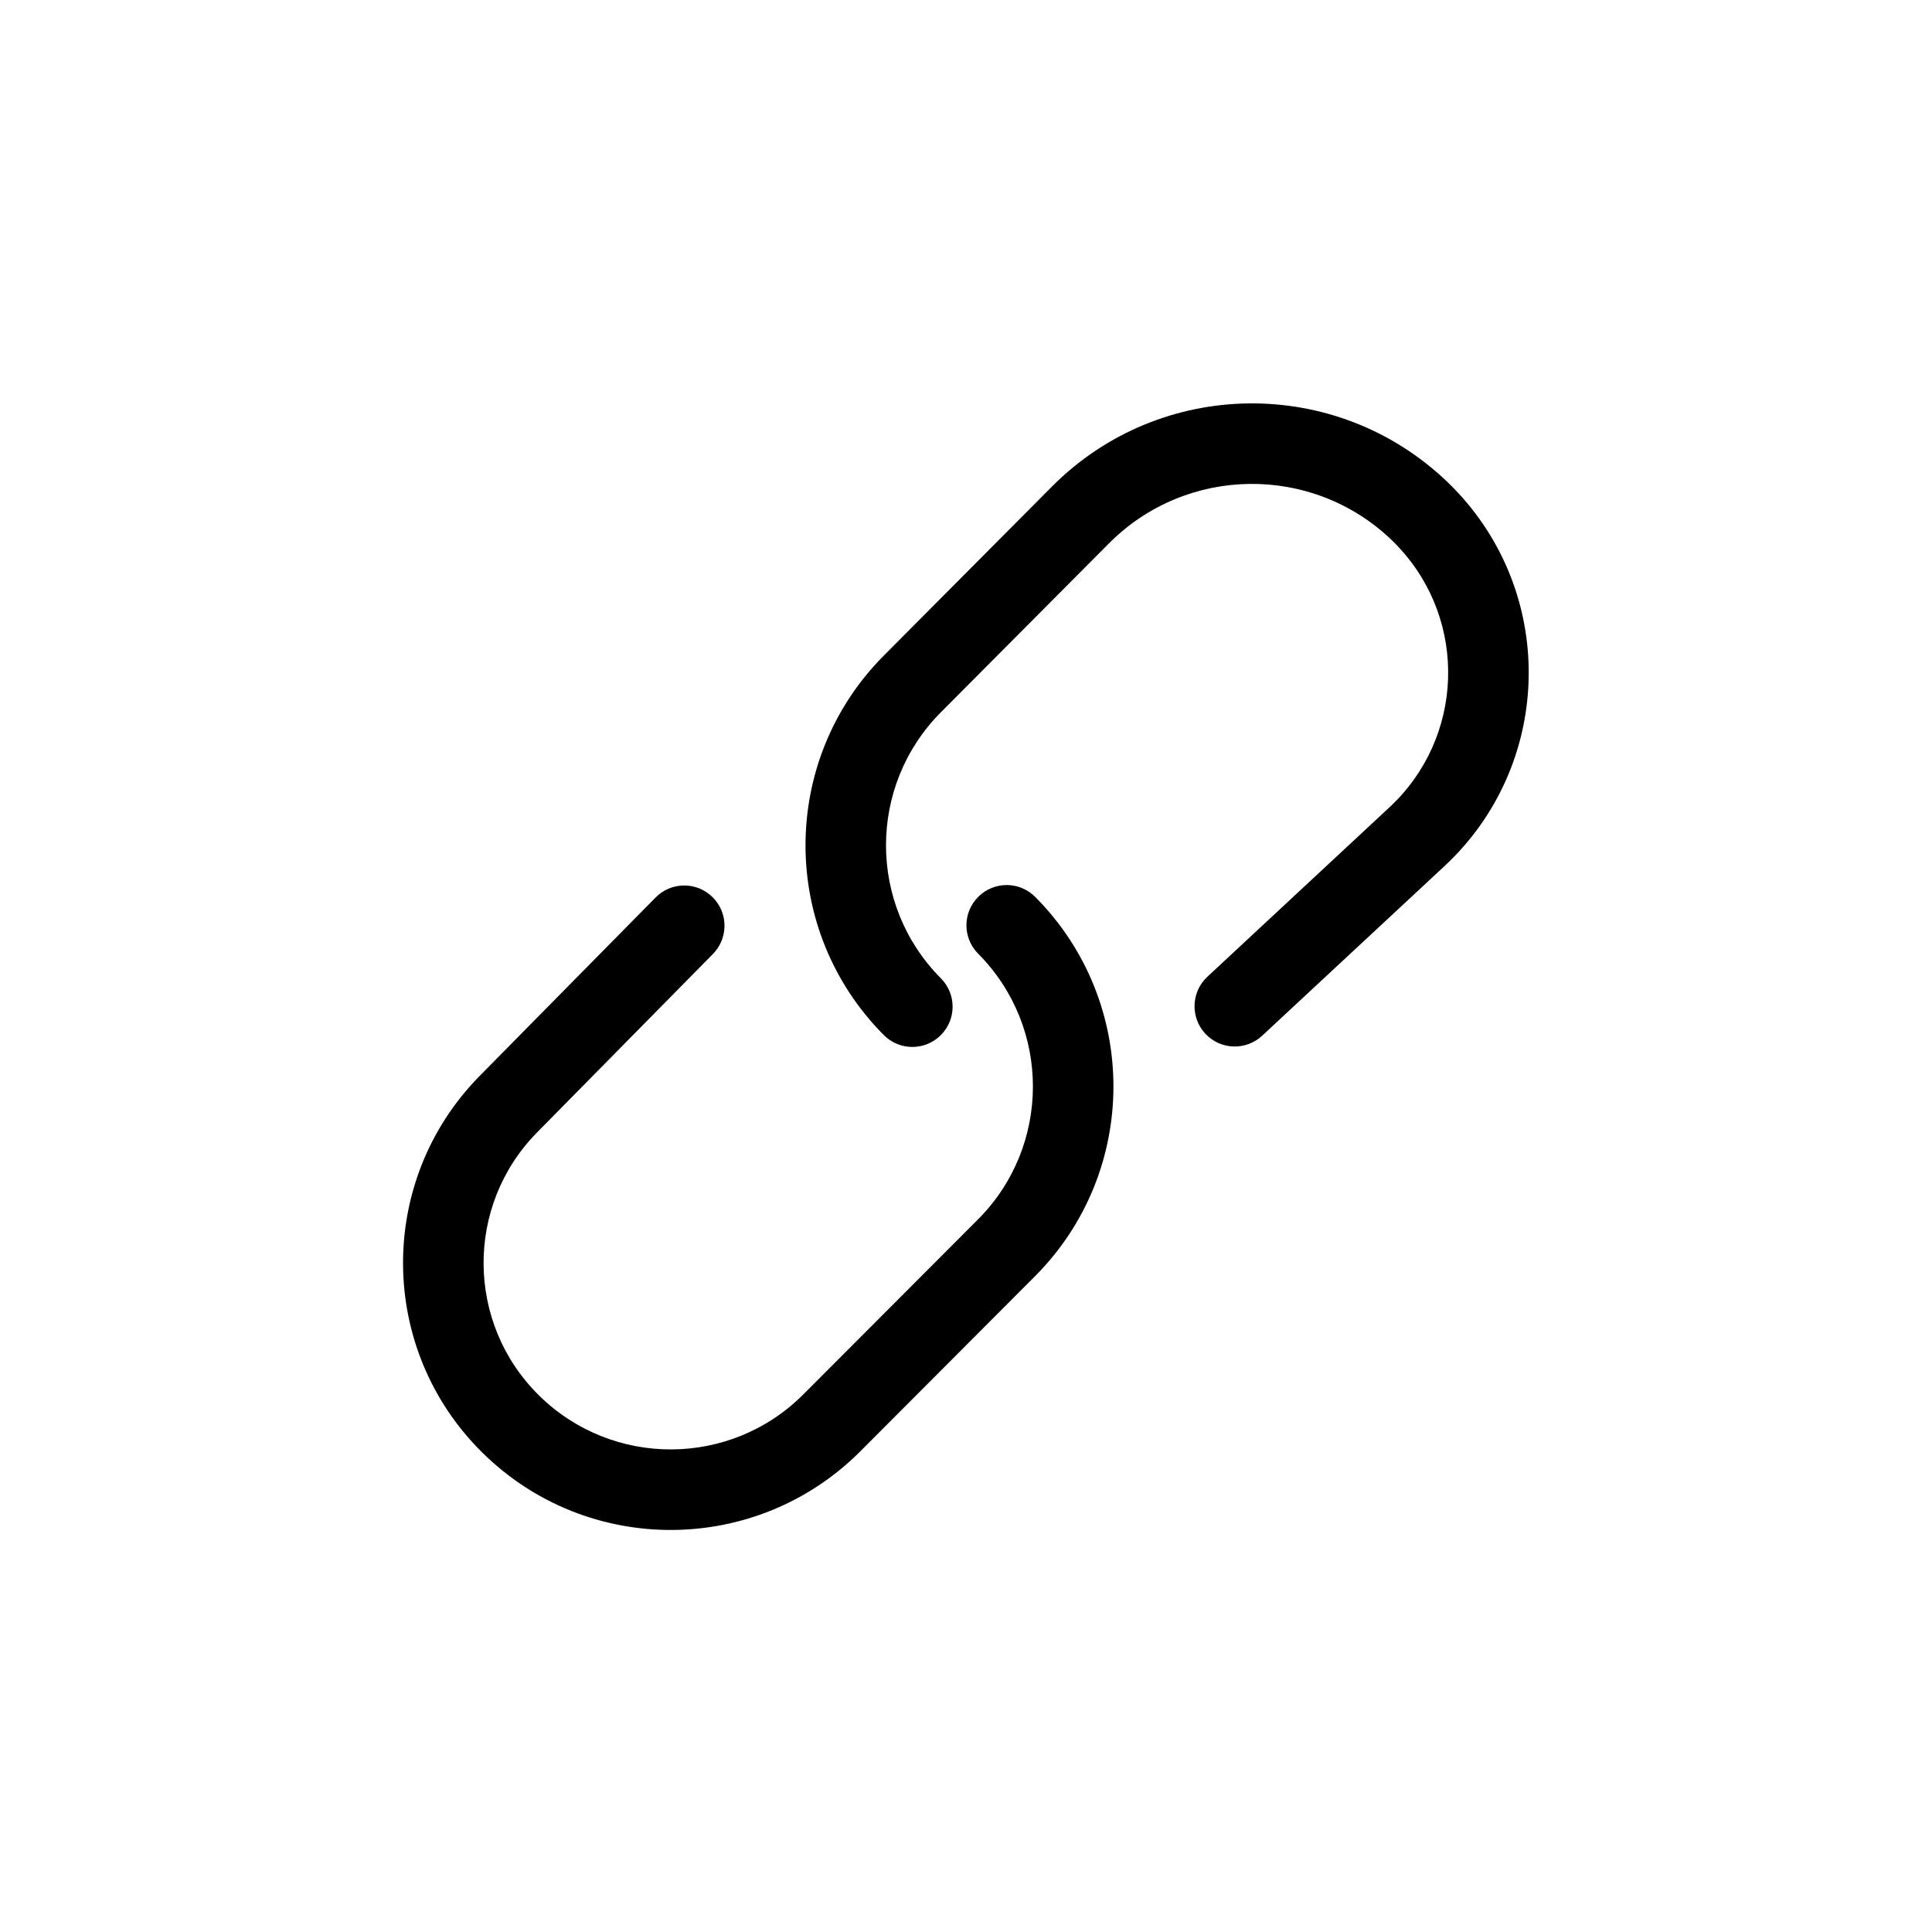
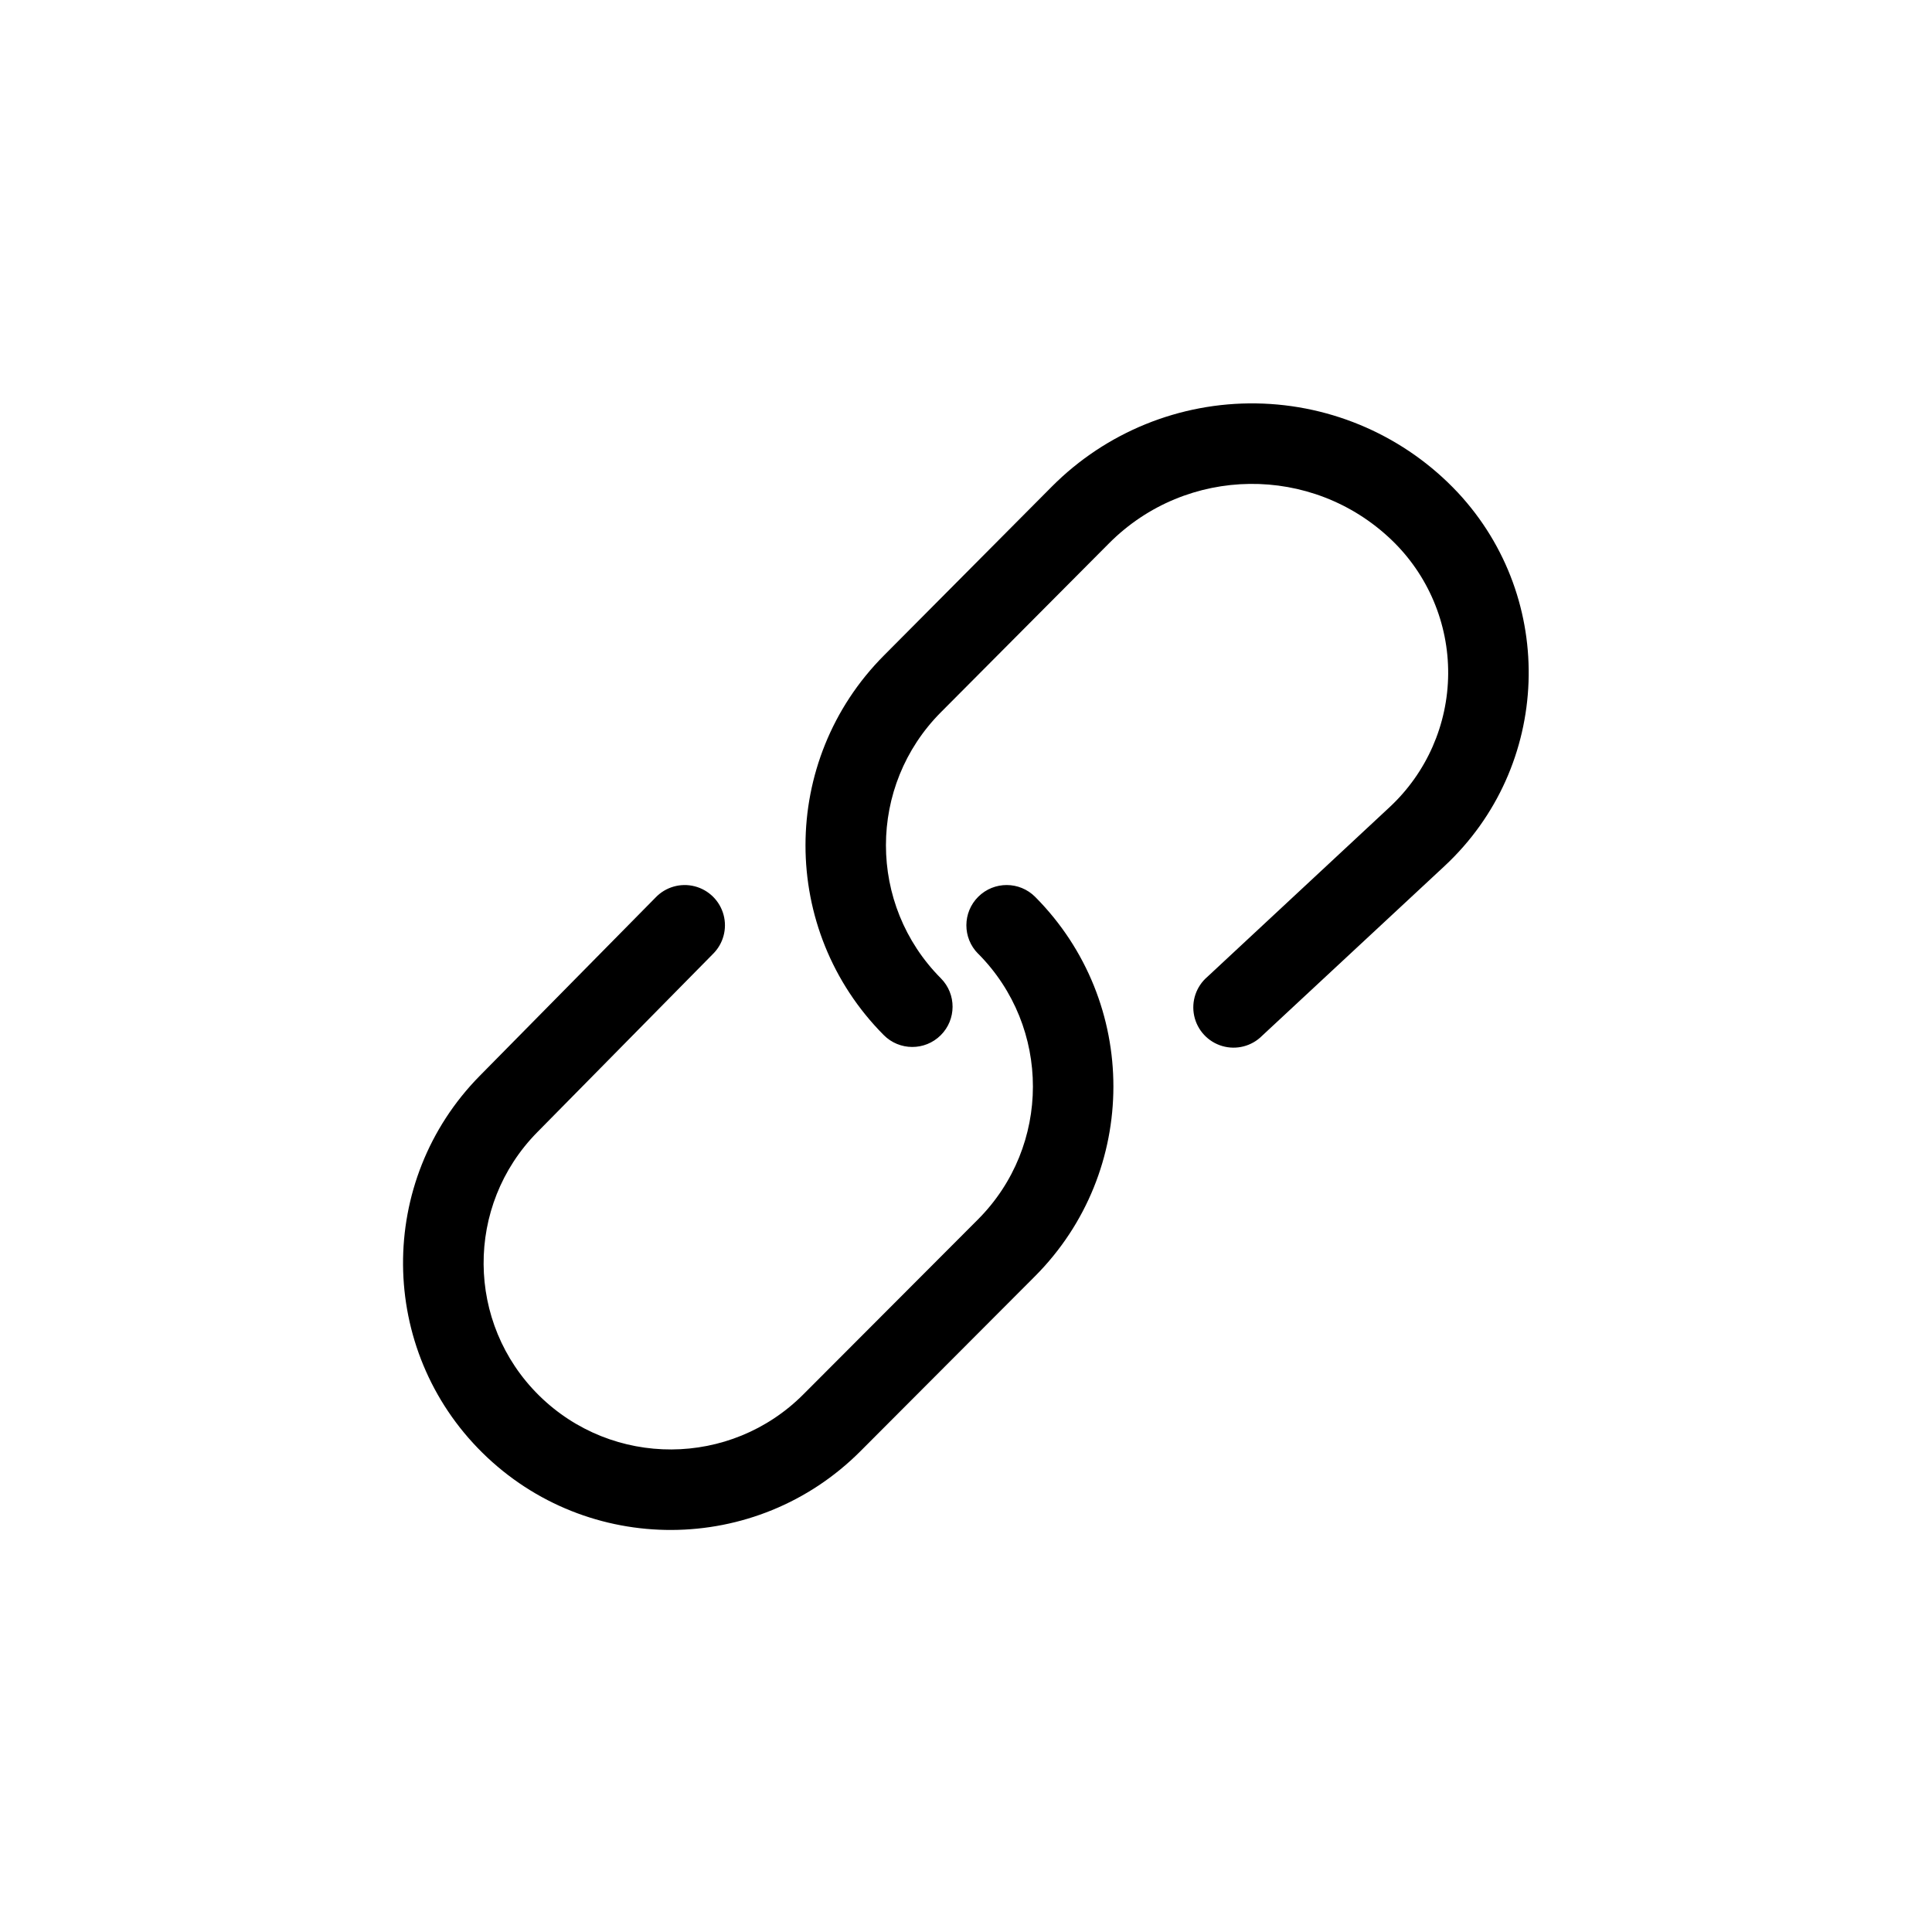
- <svg xmlns="http://www.w3.org/2000/svg" width="24" height="24" viewBox="0 0 24 24">
-   <path d="M12.151,11.847 C11.956,11.651 11.957,11.335 12.153,11.14 C12.349,10.945 12.665,10.946 12.86,11.142 C14.157,12.446 14.155,14.553 12.856,15.855 L10.688,18.028 C9.395,19.324 7.298,19.333 5.994,18.047 C4.691,16.763 4.676,14.666 5.96,13.364 L8.144,11.149 C8.338,10.952 8.654,10.95 8.851,11.144 C9.048,11.338 9.05,11.654 8.856,11.851 L6.673,14.066 C5.776,14.975 5.787,16.439 6.696,17.335 C7.609,18.234 9.076,18.228 9.98,17.321 L12.148,15.149 C13.058,14.237 13.059,12.761 12.151,11.847 Z M11.688,12.153 C11.883,12.349 11.882,12.665 11.686,12.86 C11.49,13.055 11.174,13.054 10.979,12.858 C9.682,11.554 9.682,9.447 10.98,8.143 L13.068,6.044 C14.415,4.69 16.598,4.664 17.978,5.985 C18.023,6.028 18.067,6.073 18.11,6.119 C19.346,7.447 19.271,9.524 17.944,10.759 L15.679,12.866 C15.477,13.054 15.161,13.043 14.973,12.841 C14.785,12.639 14.796,12.322 14.998,12.134 L17.262,10.027 C18.185,9.168 18.237,7.724 17.378,6.801 C17.348,6.769 17.318,6.737 17.286,6.707 C16.3,5.763 14.74,5.782 13.777,6.749 L11.688,8.848 C10.779,9.762 10.779,11.239 11.688,12.153 Z" />
+ <svg xmlns="http://www.w3.org/2000/svg" width="24" height="24">
+   <path d="M12.15 11.847a.5.5 0 0 1 .71-.705 3.34 3.34 0 0 1-.004 4.713l-2.168 2.173a3.33 3.33 0 0 1-4.694.02 3.312 3.312 0 0 1-.034-4.684l2.184-2.215a.5.5 0 1 1 .712.702l-2.183 2.215a2.312 2.312 0 0 0 .023 3.269c.913.9 2.38.893 3.284-.014l2.168-2.172a2.34 2.34 0 0 0 .003-3.302zm-.462.306a.5.5 0 1 1-.71.705 3.343 3.343 0 0 1 .002-4.715l2.088-2.1a3.506 3.506 0 0 1 5.042.076 3.283 3.283 0 0 1-.166 4.64l-2.265 2.107a.5.5 0 1 1-.68-.732l2.263-2.107a2.283 2.283 0 0 0 .024-3.32 2.506 2.506 0 0 0-3.509.042l-2.089 2.099c-.91.914-.91 2.39 0 3.305z" />
</svg>
